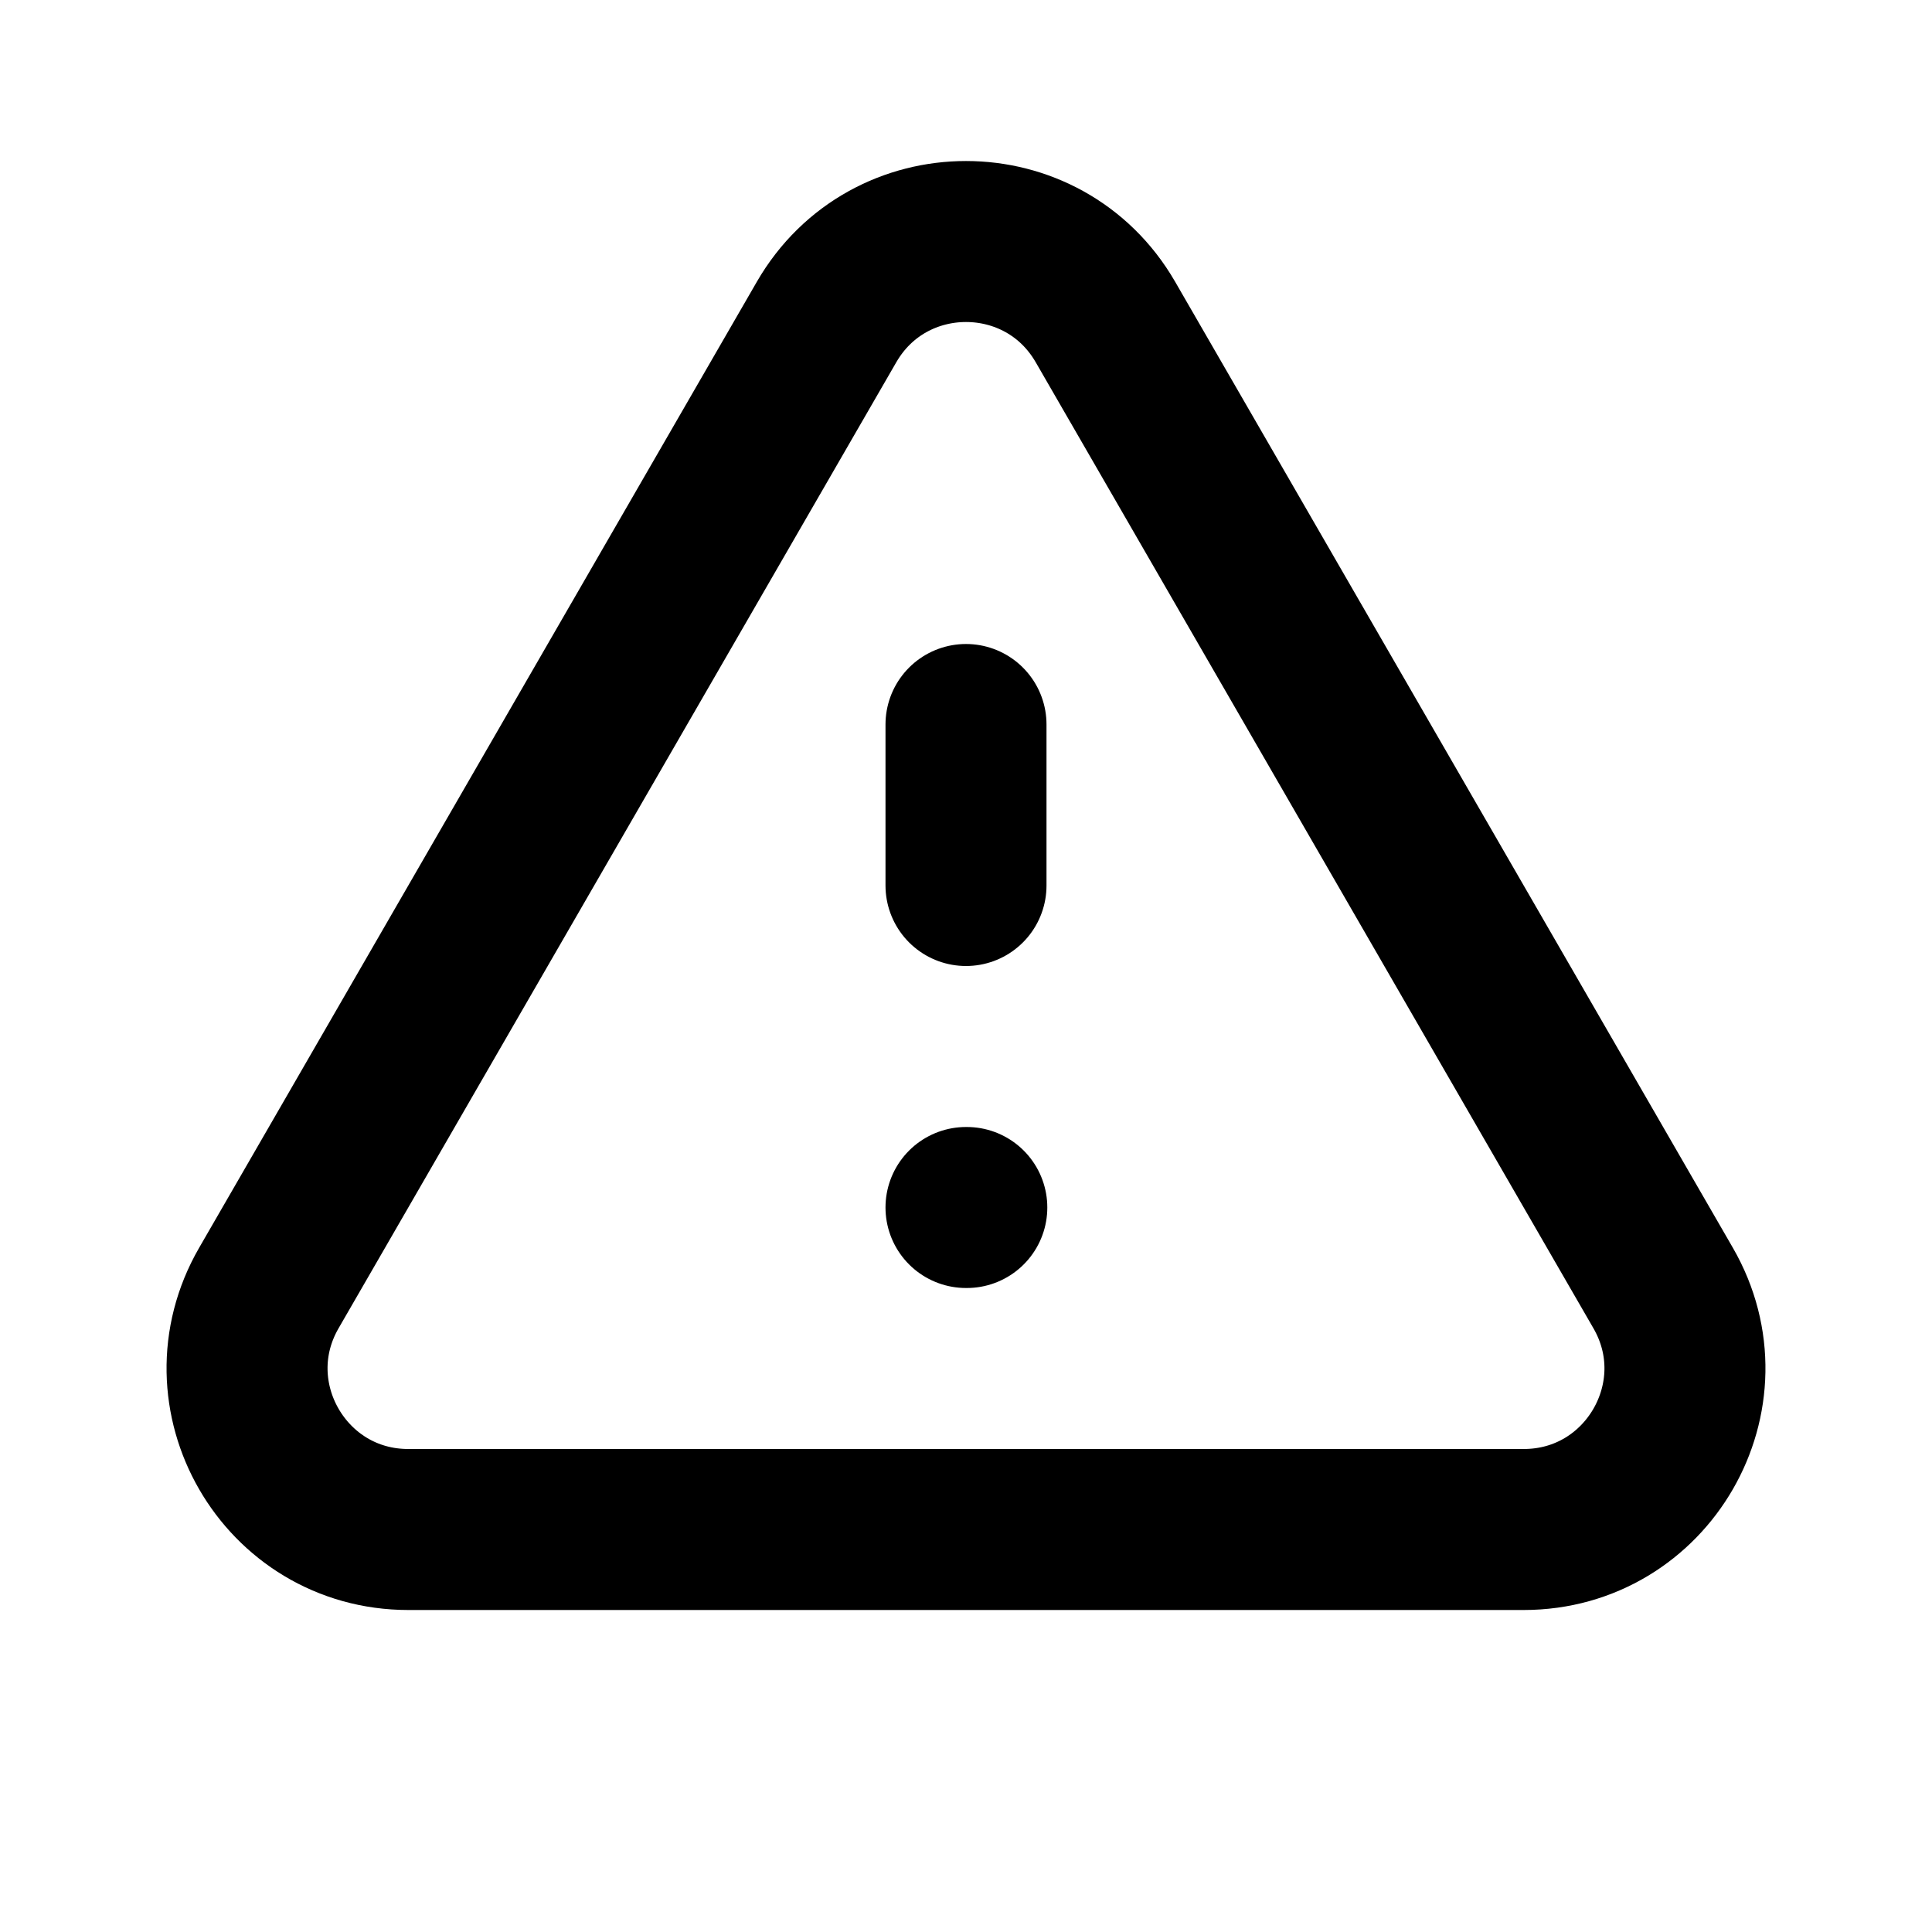
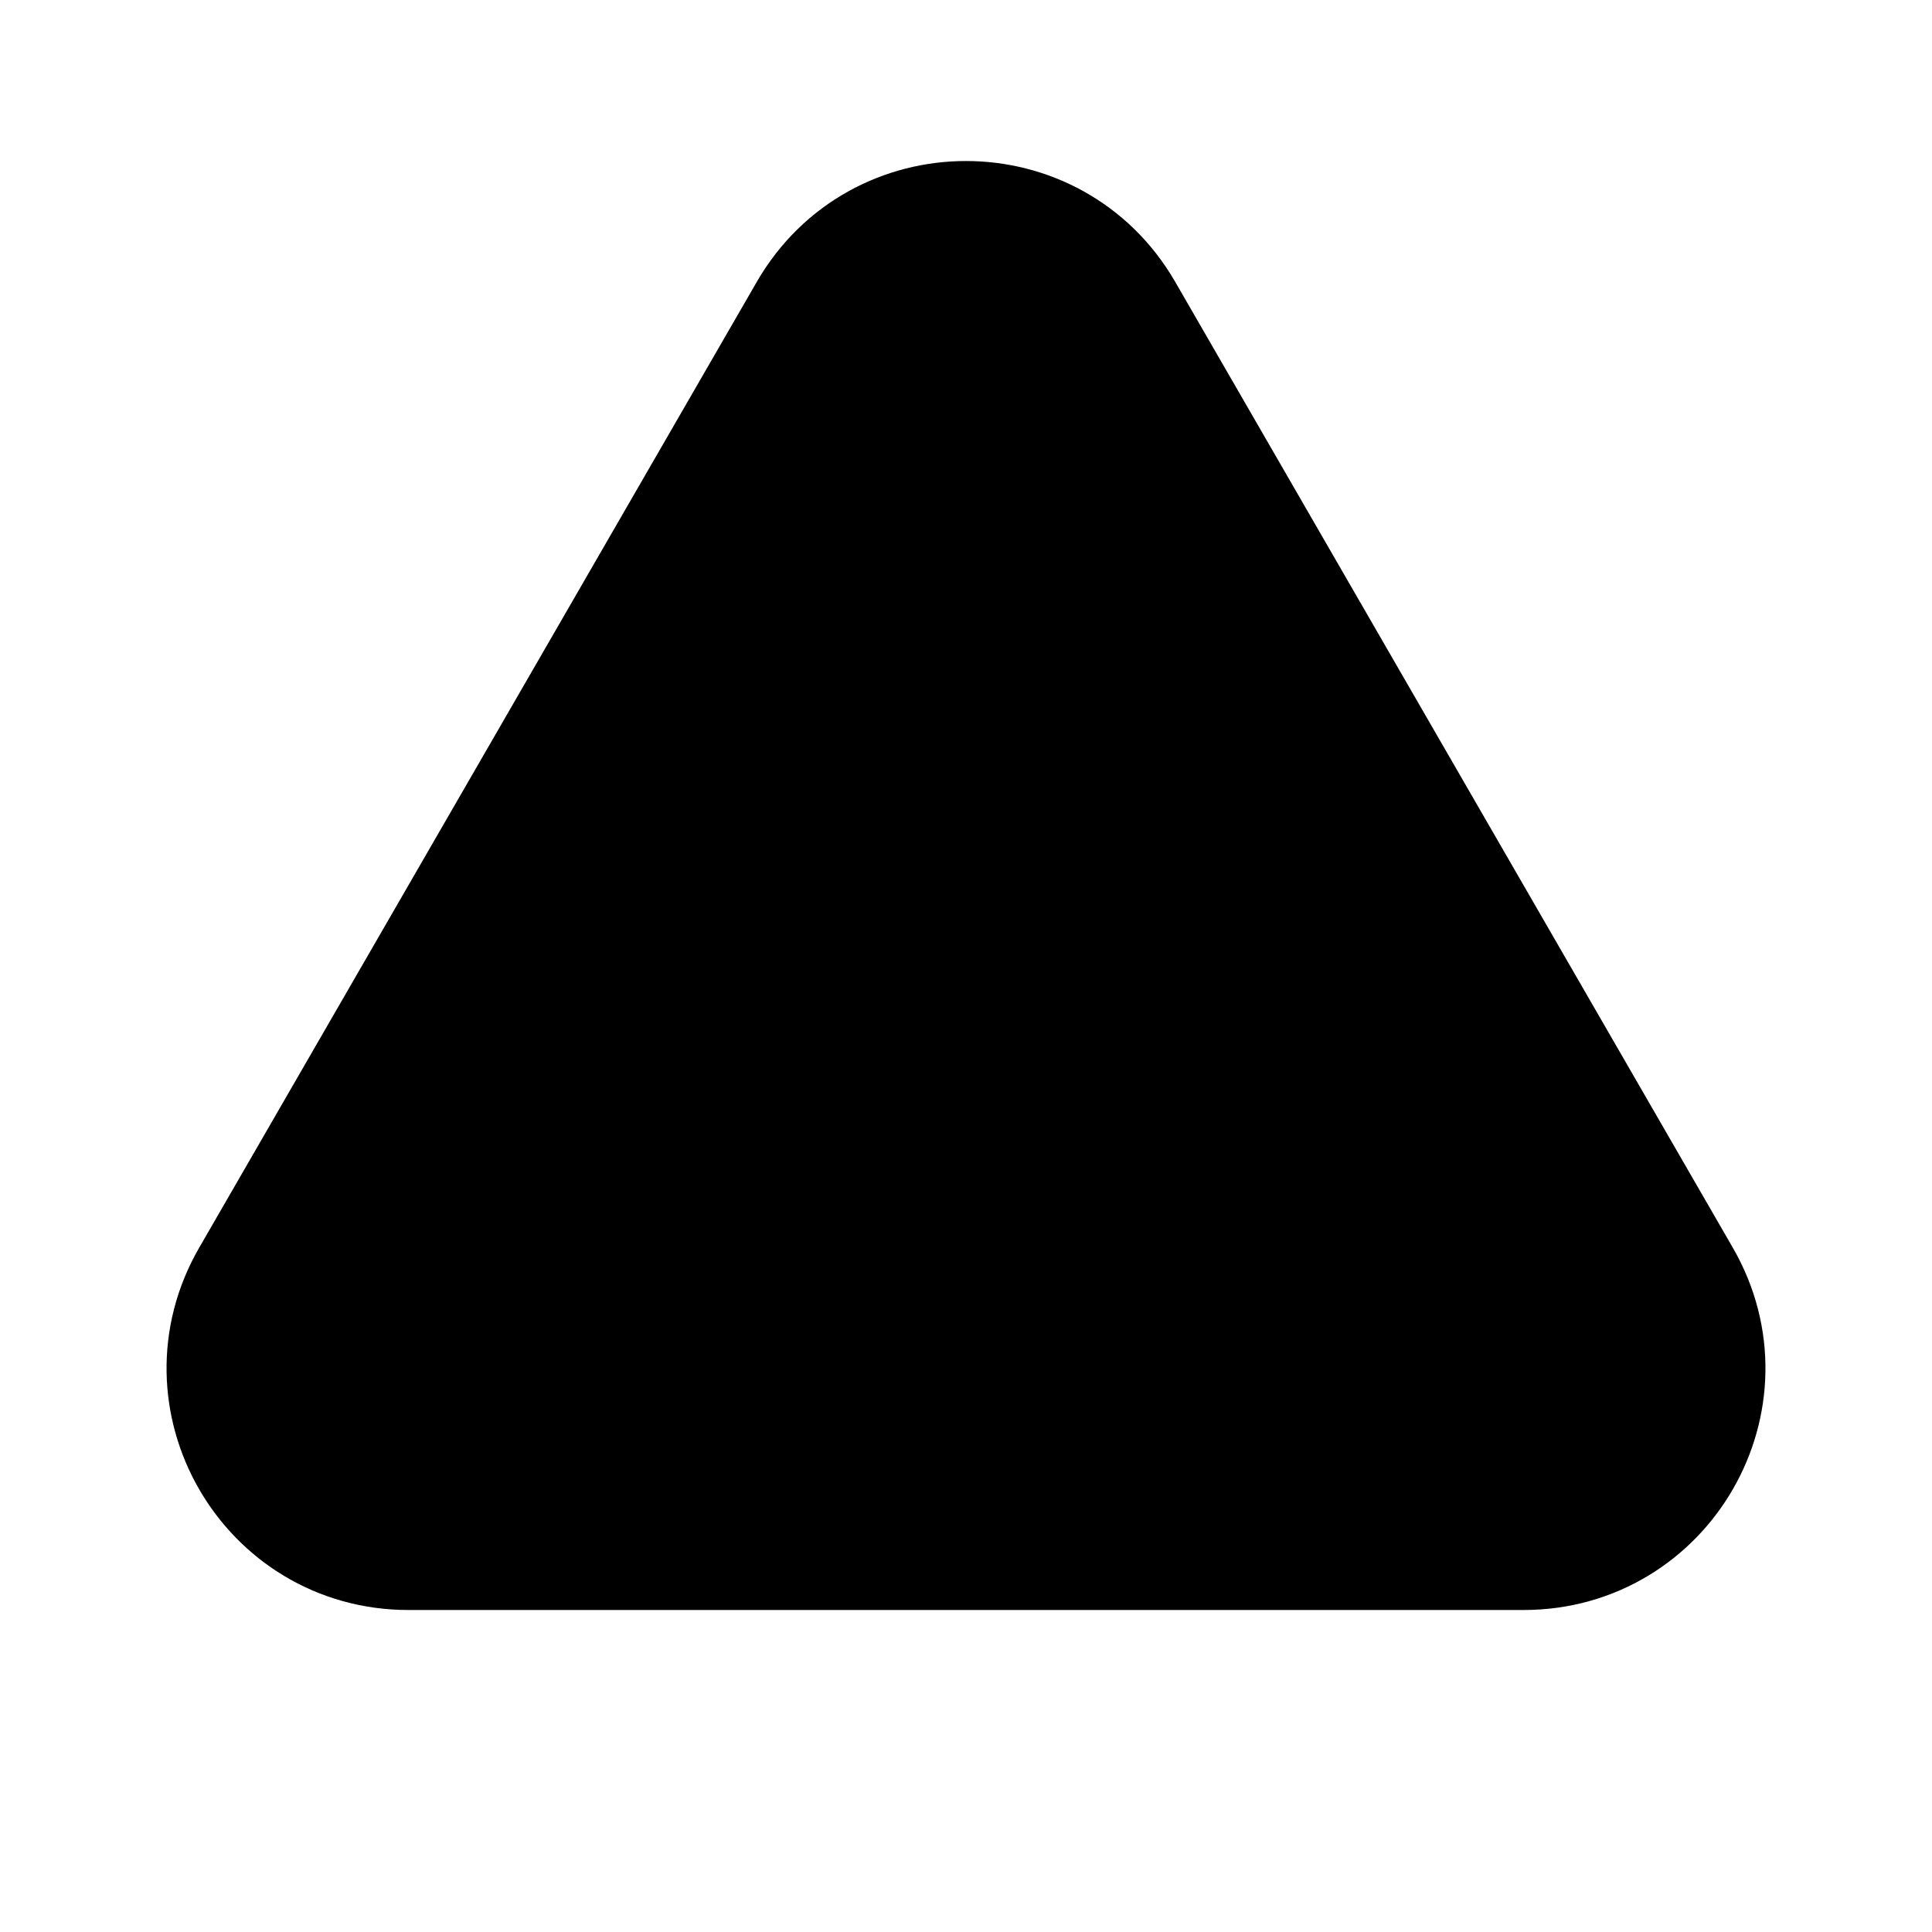
- <svg xmlns="http://www.w3.org/2000/svg" width="16" height="16" fill="none" stroke="currentColor" viewBox="0 0 24 24">
+ <svg xmlns="http://www.w3.org/2000/svg" width="16" height="16" stroke="currentColor" viewBox="0 0 24 24">
  <path stroke-linecap="round" stroke-linejoin="round" stroke-width="2" d="M12 9v2m0 4h.01m-6.938 4h13.856c1.54 0 2.502-1.667 1.732-3L13.732 4c-.77-1.333-2.694-1.333-3.464 0L3.34 16c-.77 1.333.192 3 1.732 3z" />
</svg>
